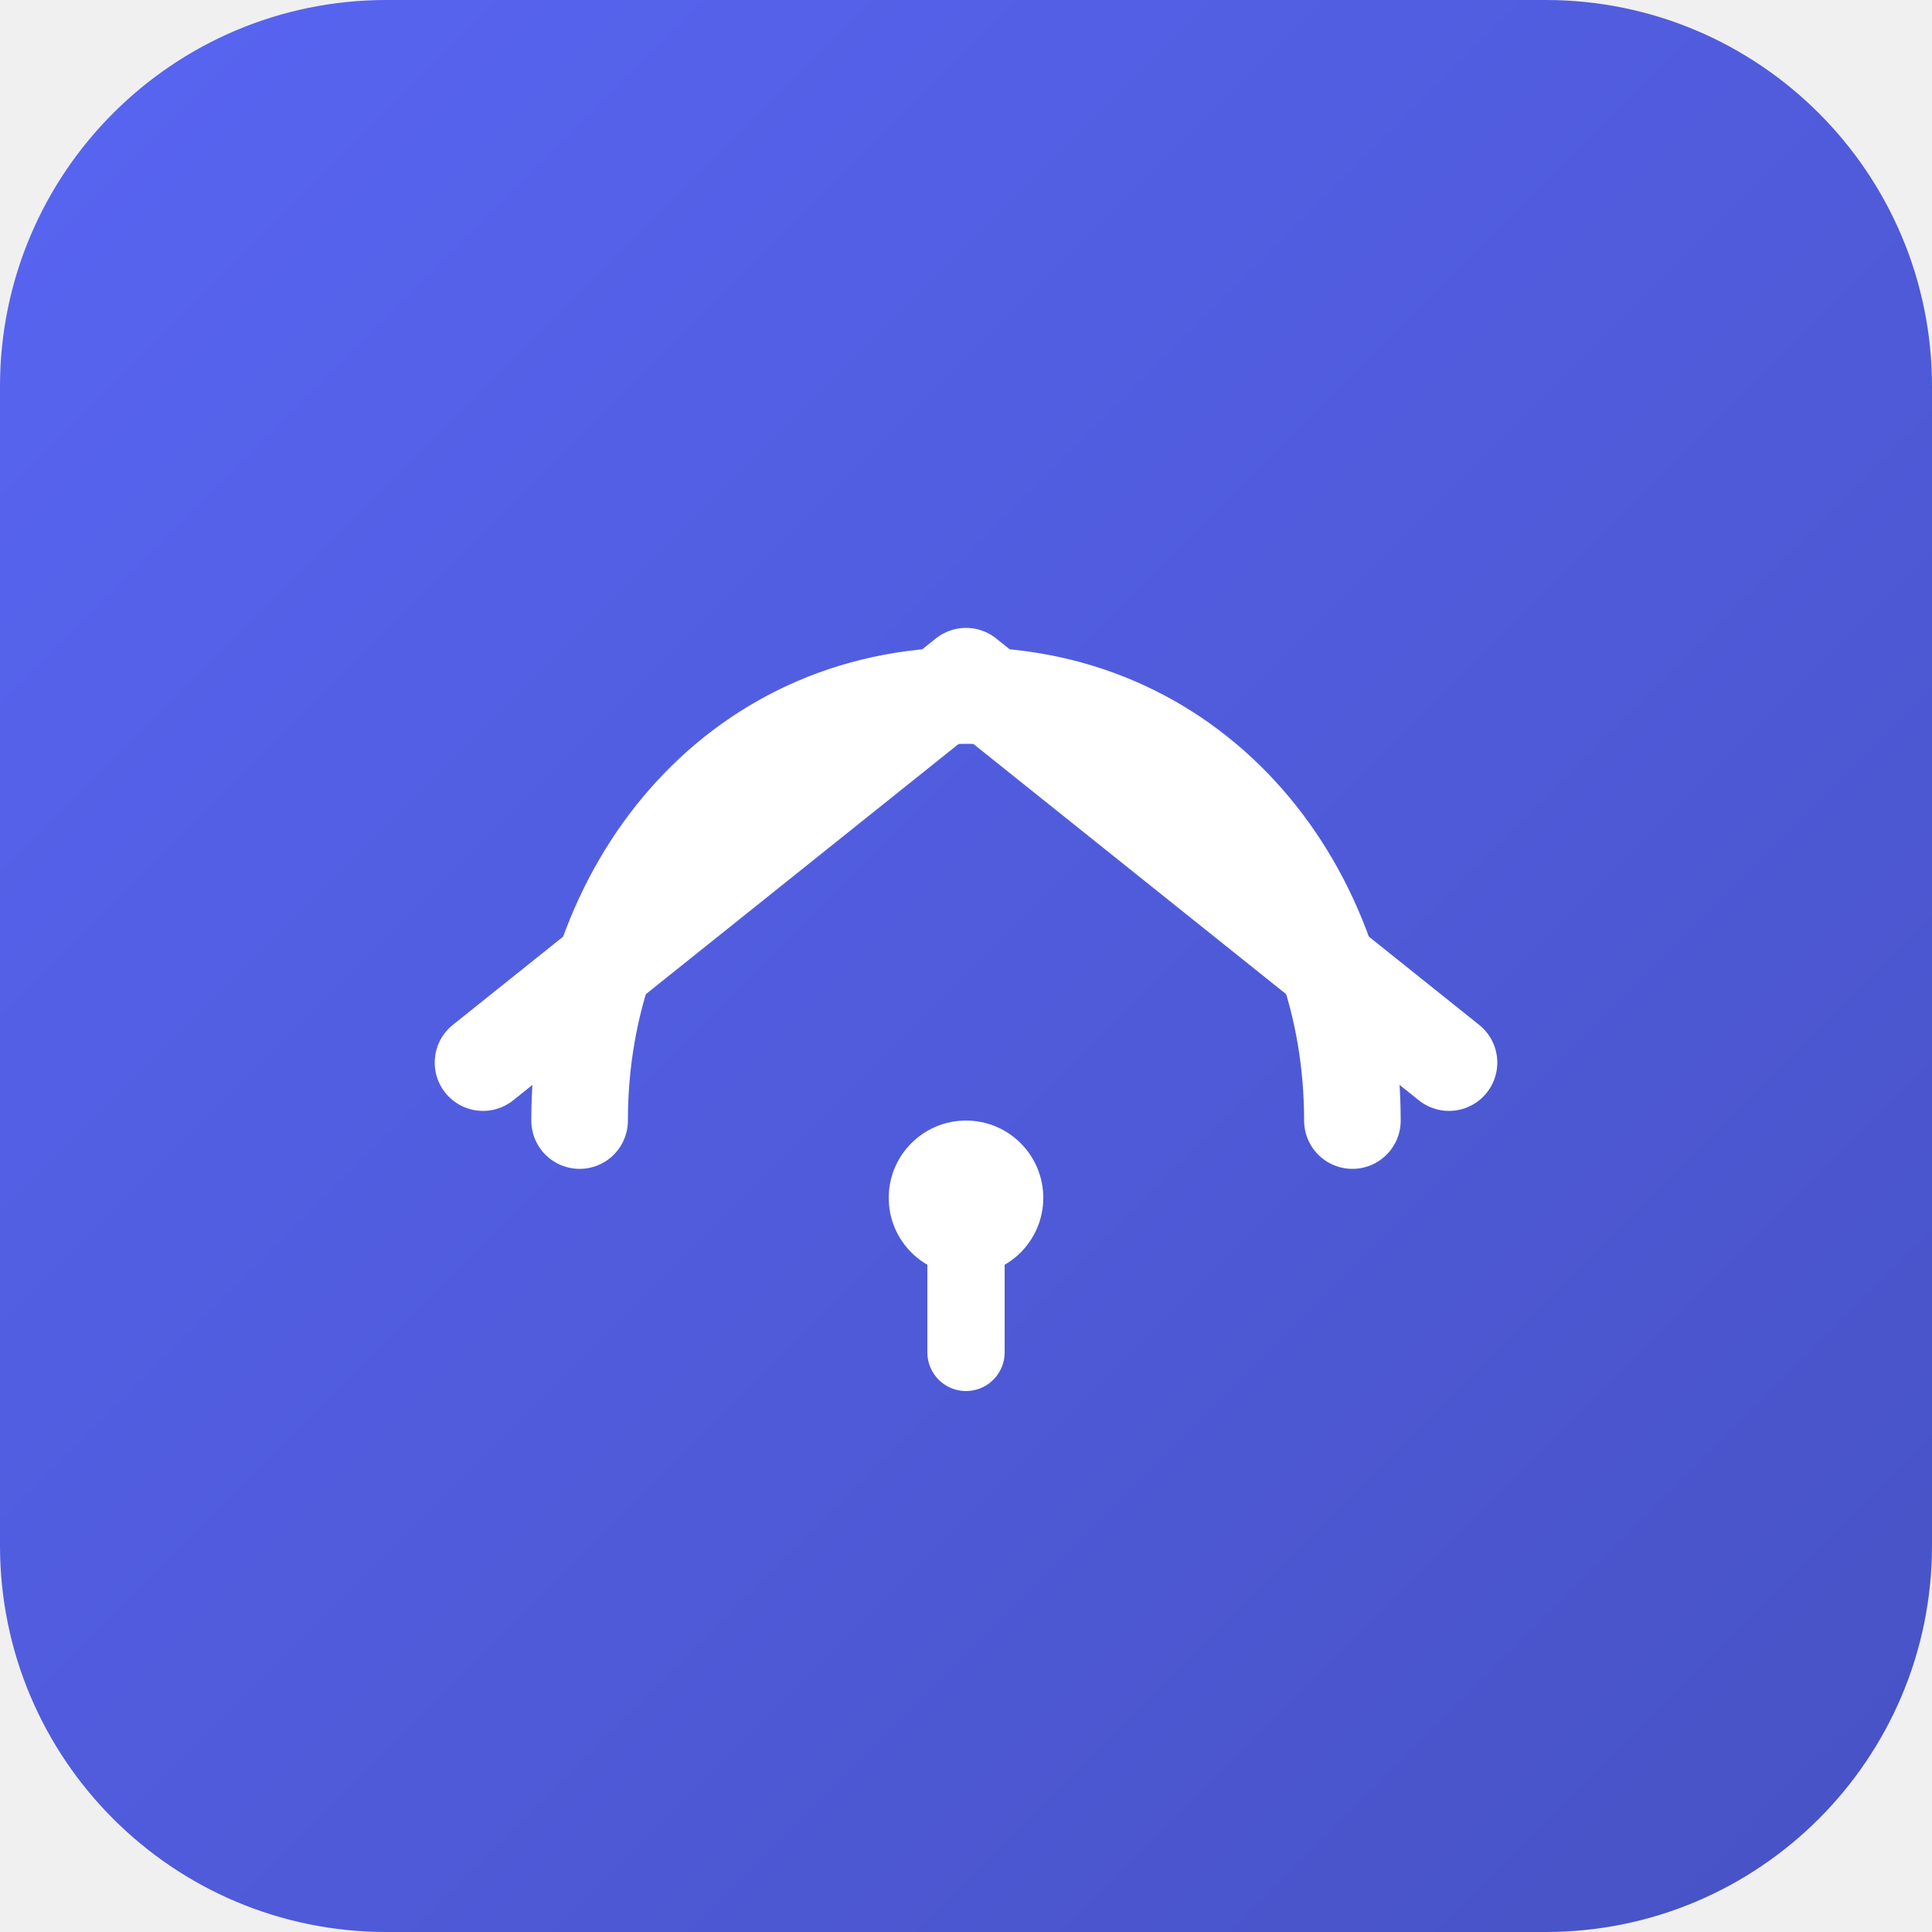
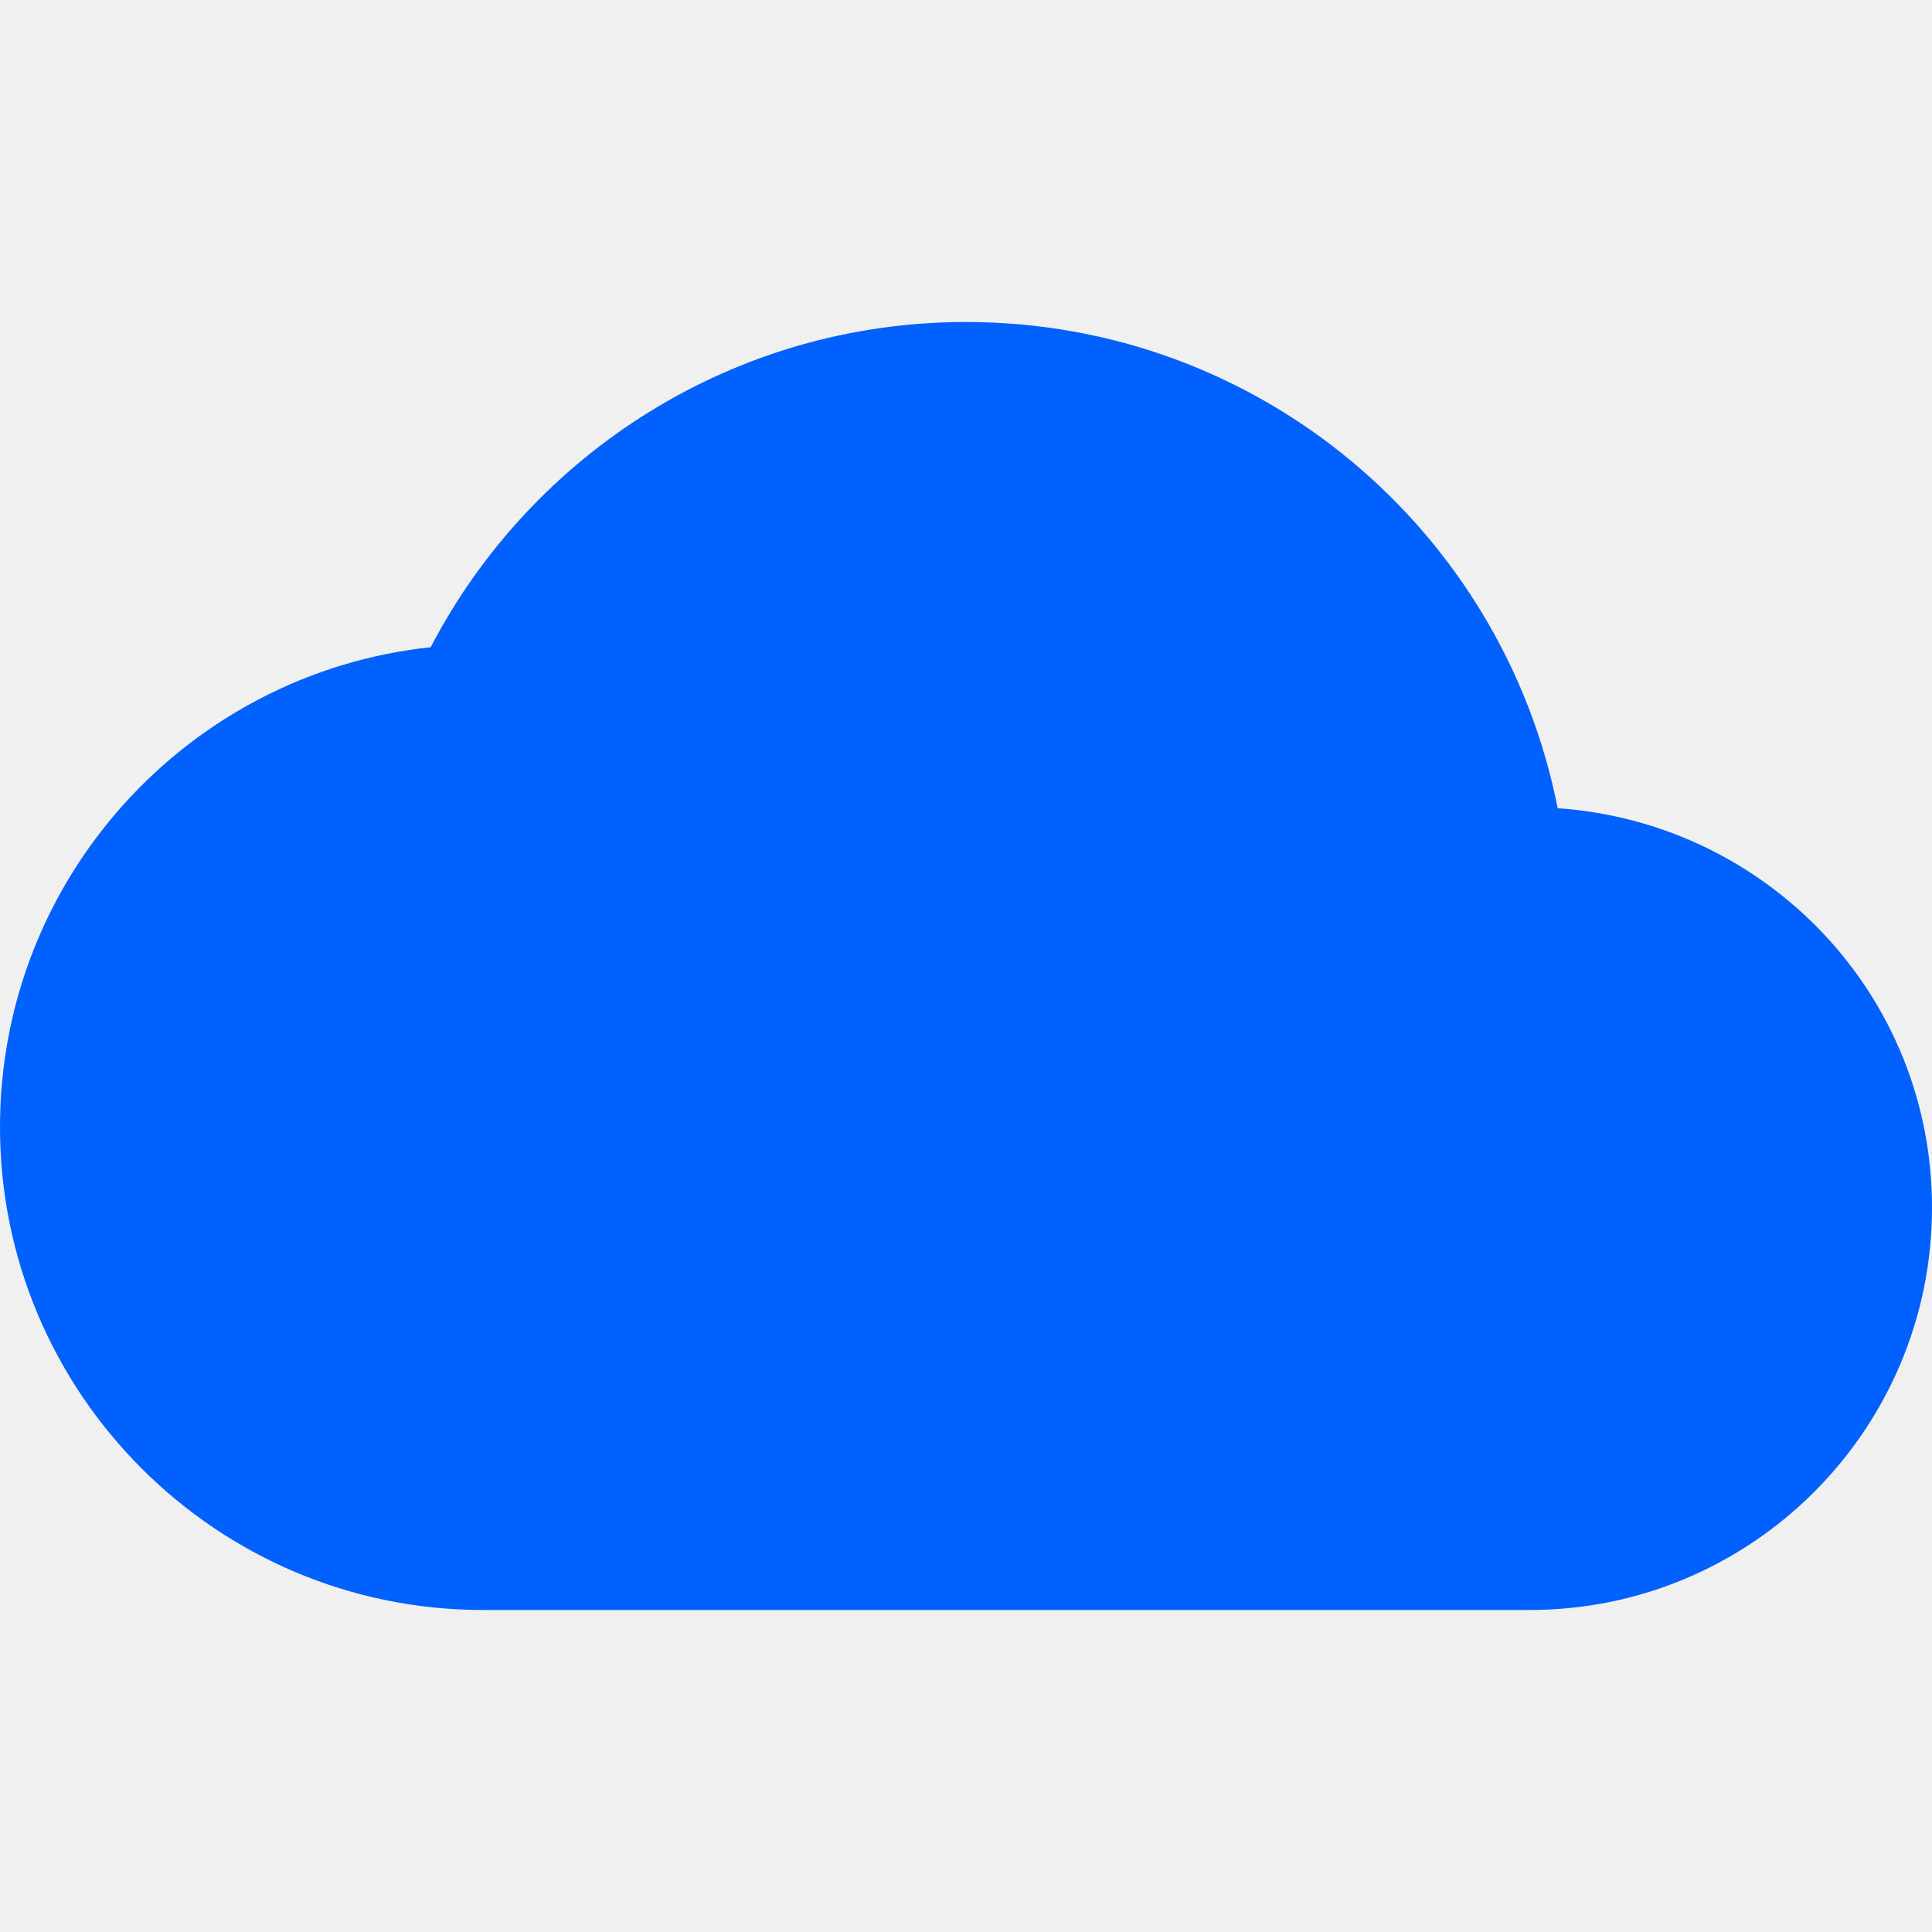
- <svg xmlns="http://www.w3.org/2000/svg" viewBox="0 0 100 100">
-   <defs>
-     <linearGradient id="g" x1="0%" y1="0%" x2="100%" y2="100%">
-       <stop offset="0%" style="stop-color:#5865F2" />
-       <stop offset="100%" style="stop-color:#4752C4" />
-     </linearGradient>
-   </defs>
-   <rect width="100" height="100" rx="20" fill="url(#g)" />
-   <path d="M30 58c0-12 8-22 20-22s20 10 20 22" stroke="white" stroke-width="5" fill="none" stroke-linecap="round" />
-   <path d="M25 55l25-20 25 20" stroke="white" stroke-width="5" fill="none" stroke-linecap="round" stroke-linejoin="round" />
-   <circle cx="50" cy="62" r="4" fill="white" />
-   <line x1="50" y1="62" x2="50" y2="70" stroke="white" stroke-width="4" stroke-linecap="round" />
+ <svg xmlns="http://www.w3.org/2000/svg" viewBox="0 0 24 24">
+   <path fill="#0061ff" d="M19.35 10.04C18.67 6.59 15.64 4 12 4 9.11 4 6.6 5.64 5.35 8.04 2.34 8.36 0 10.91 0 14c0 3.31 2.69 6 6 6h13c2.76 0 5-2.24 5-5 0-2.64-2.05-4.78-4.65-4.96z" />
</svg>
